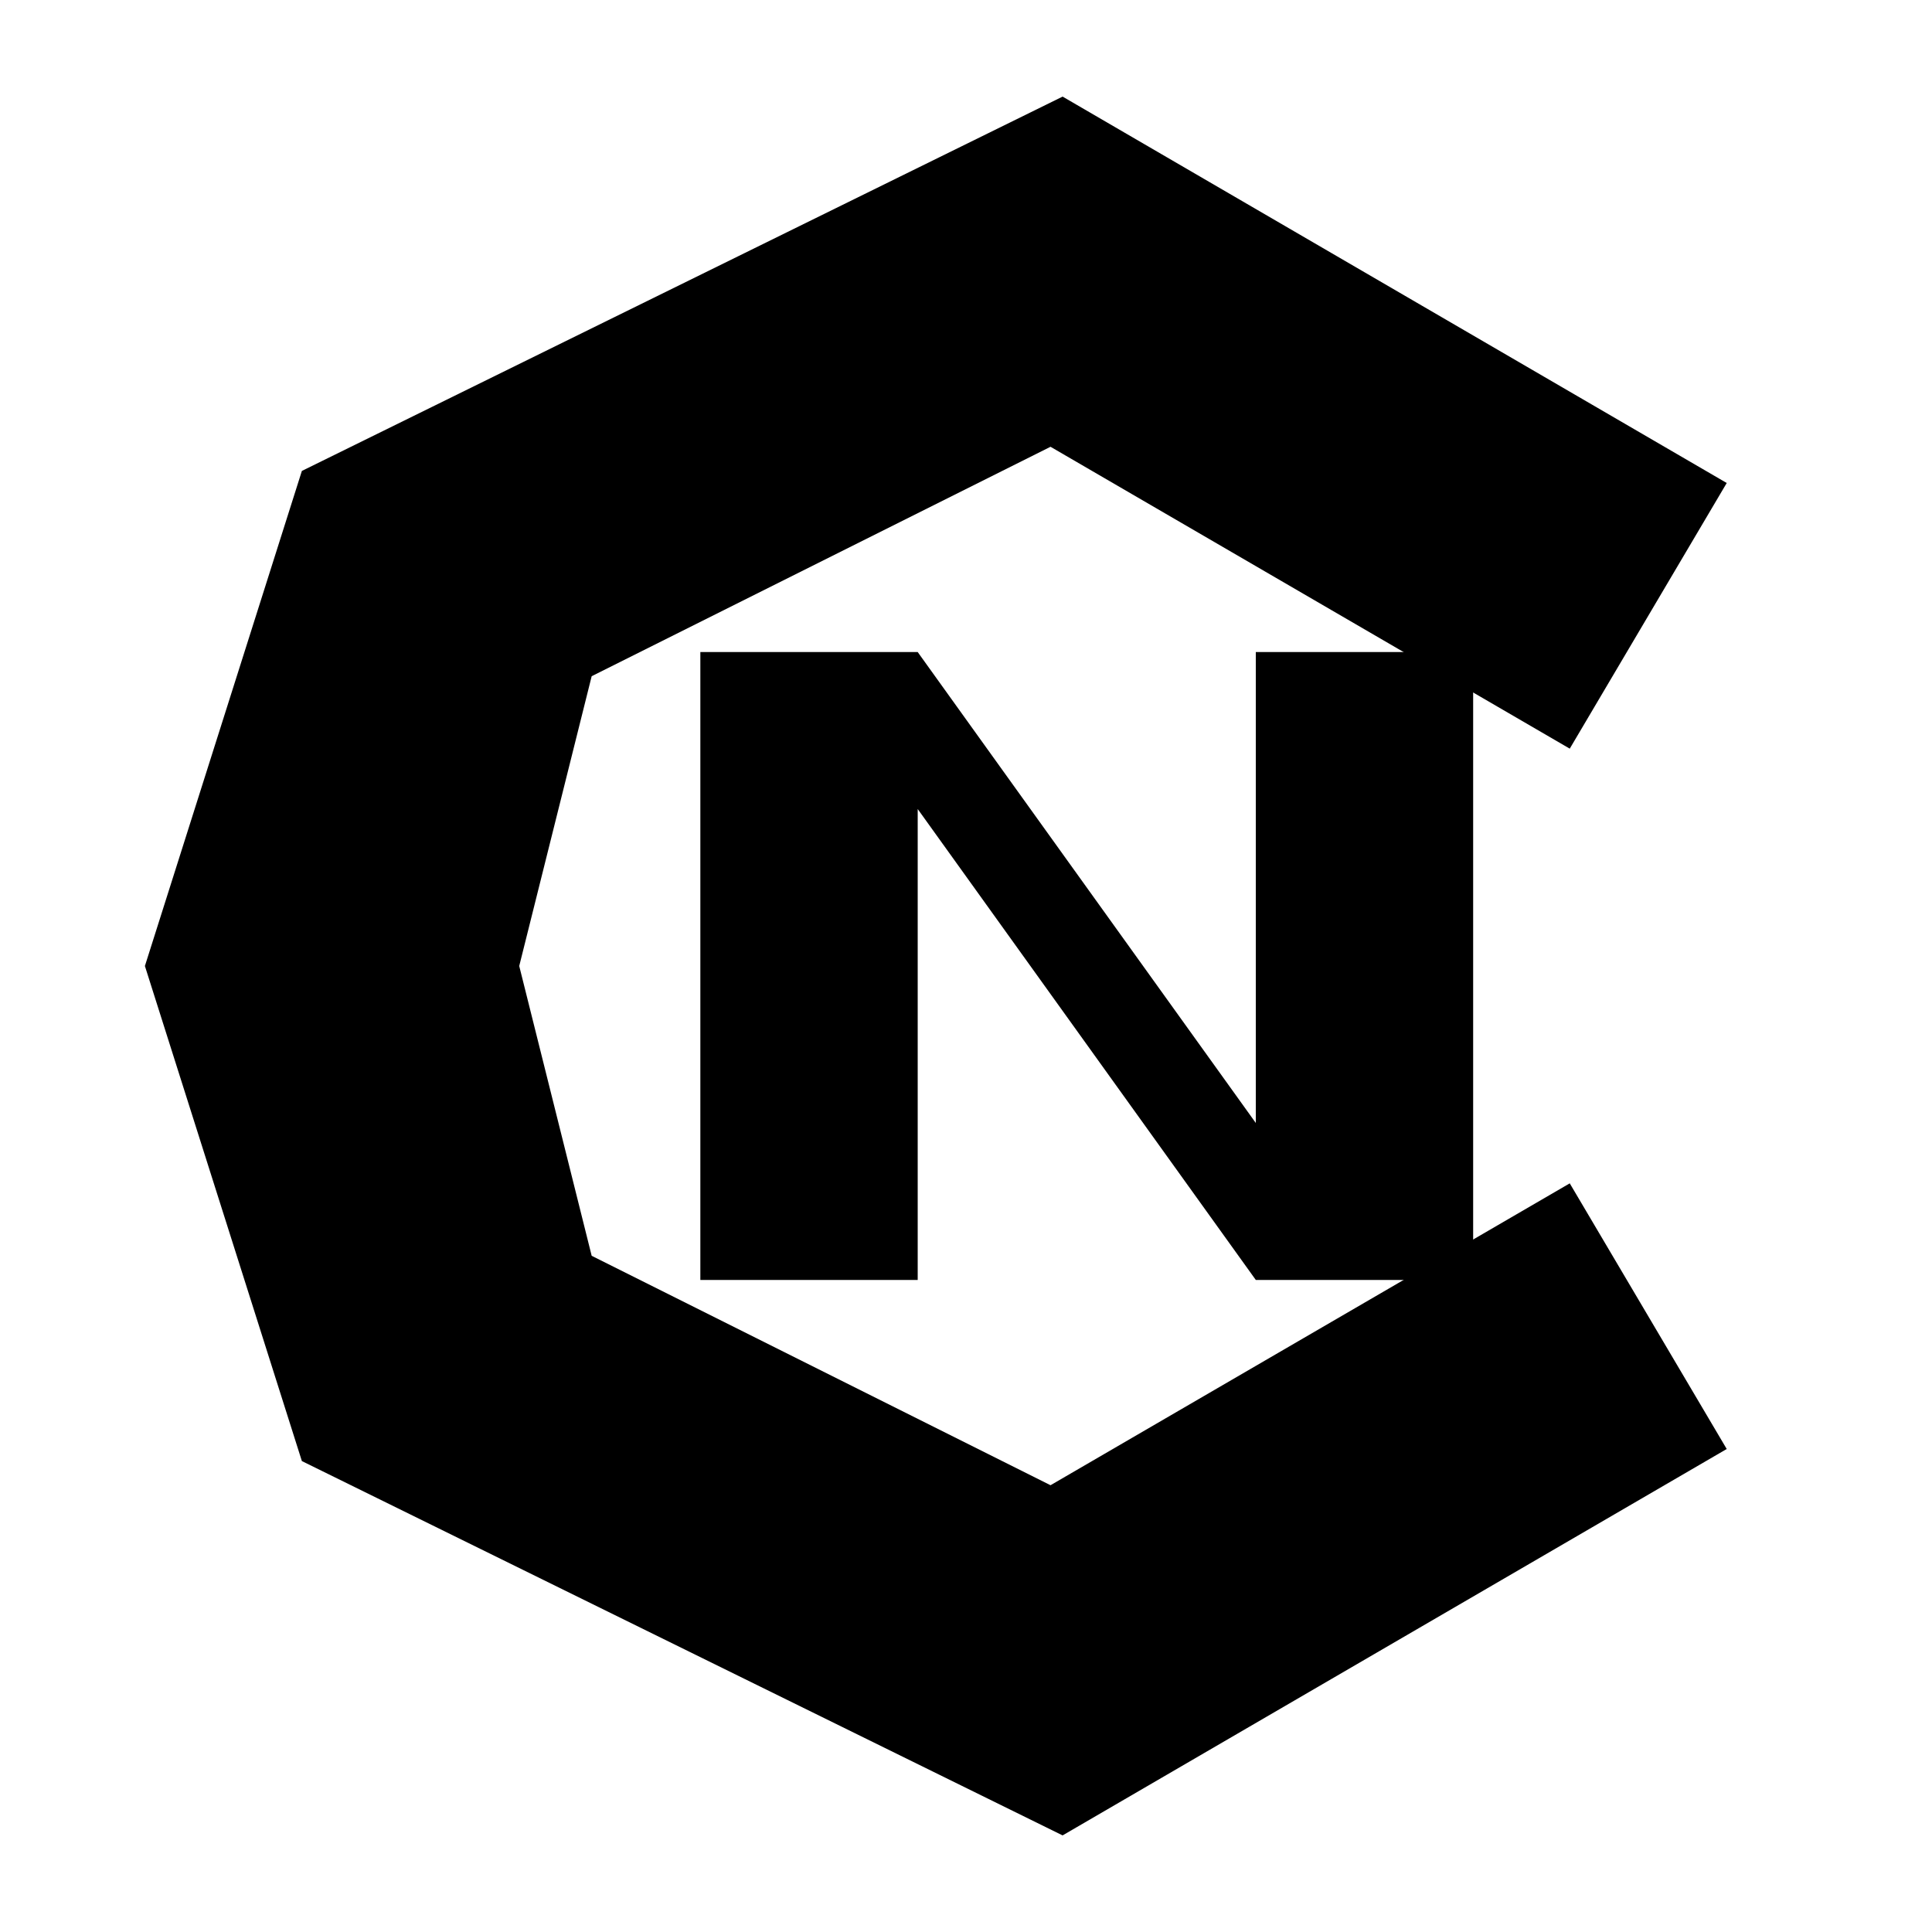
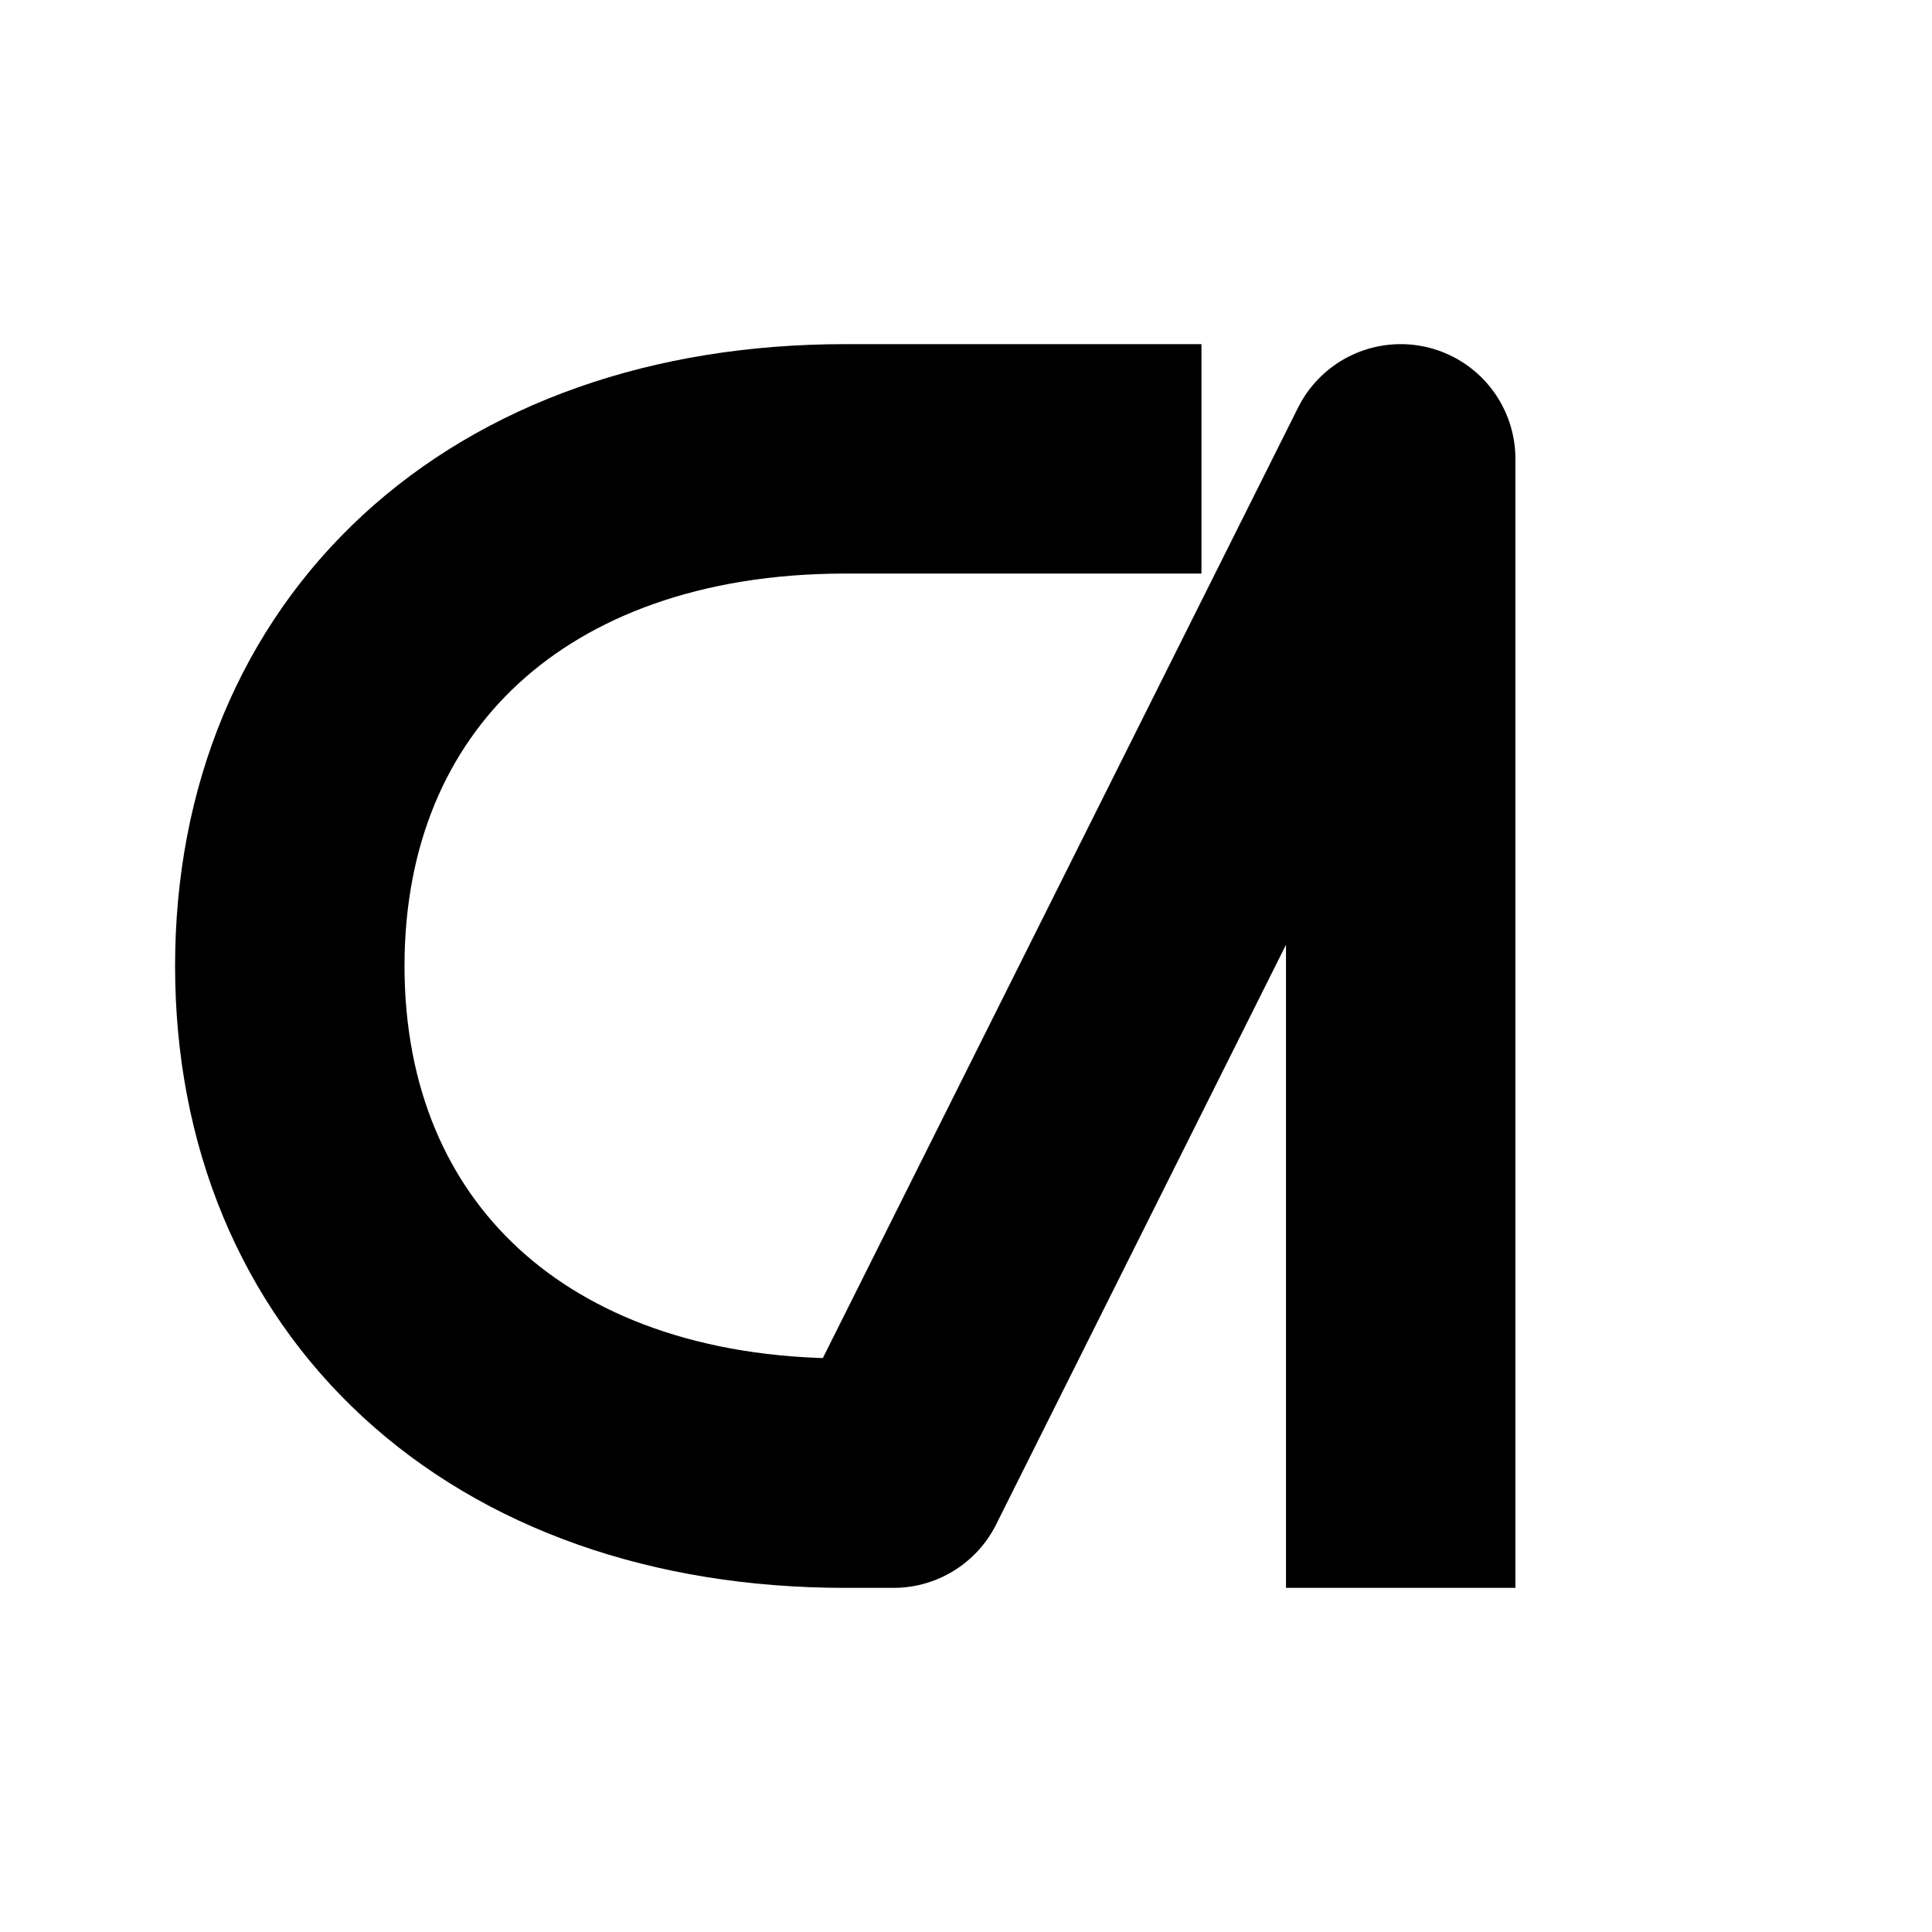
<svg xmlns="http://www.w3.org/2000/svg" viewBox="0 0 160 160" role="img" aria-labelledby="title">
-   <g fill="currentColor">
-     <path d="M143 40 88 8 25 39 12 80l13 41 63 31 55-32-13-22-43 25-38-19-6-24 6-24 38-19 43 25Z" />
-     <path d="M58 106V54h18l28 39V54h18v52h-18L76 67v39Z" />
-   </g>
+   <path d="M90 38H70C42 38 24 55 24 80s18 42 46 42h4l42-84v84" fill="none" stroke="currentColor" stroke-width="19" stroke-linecap="square" stroke-linejoin="round" />
</svg>
